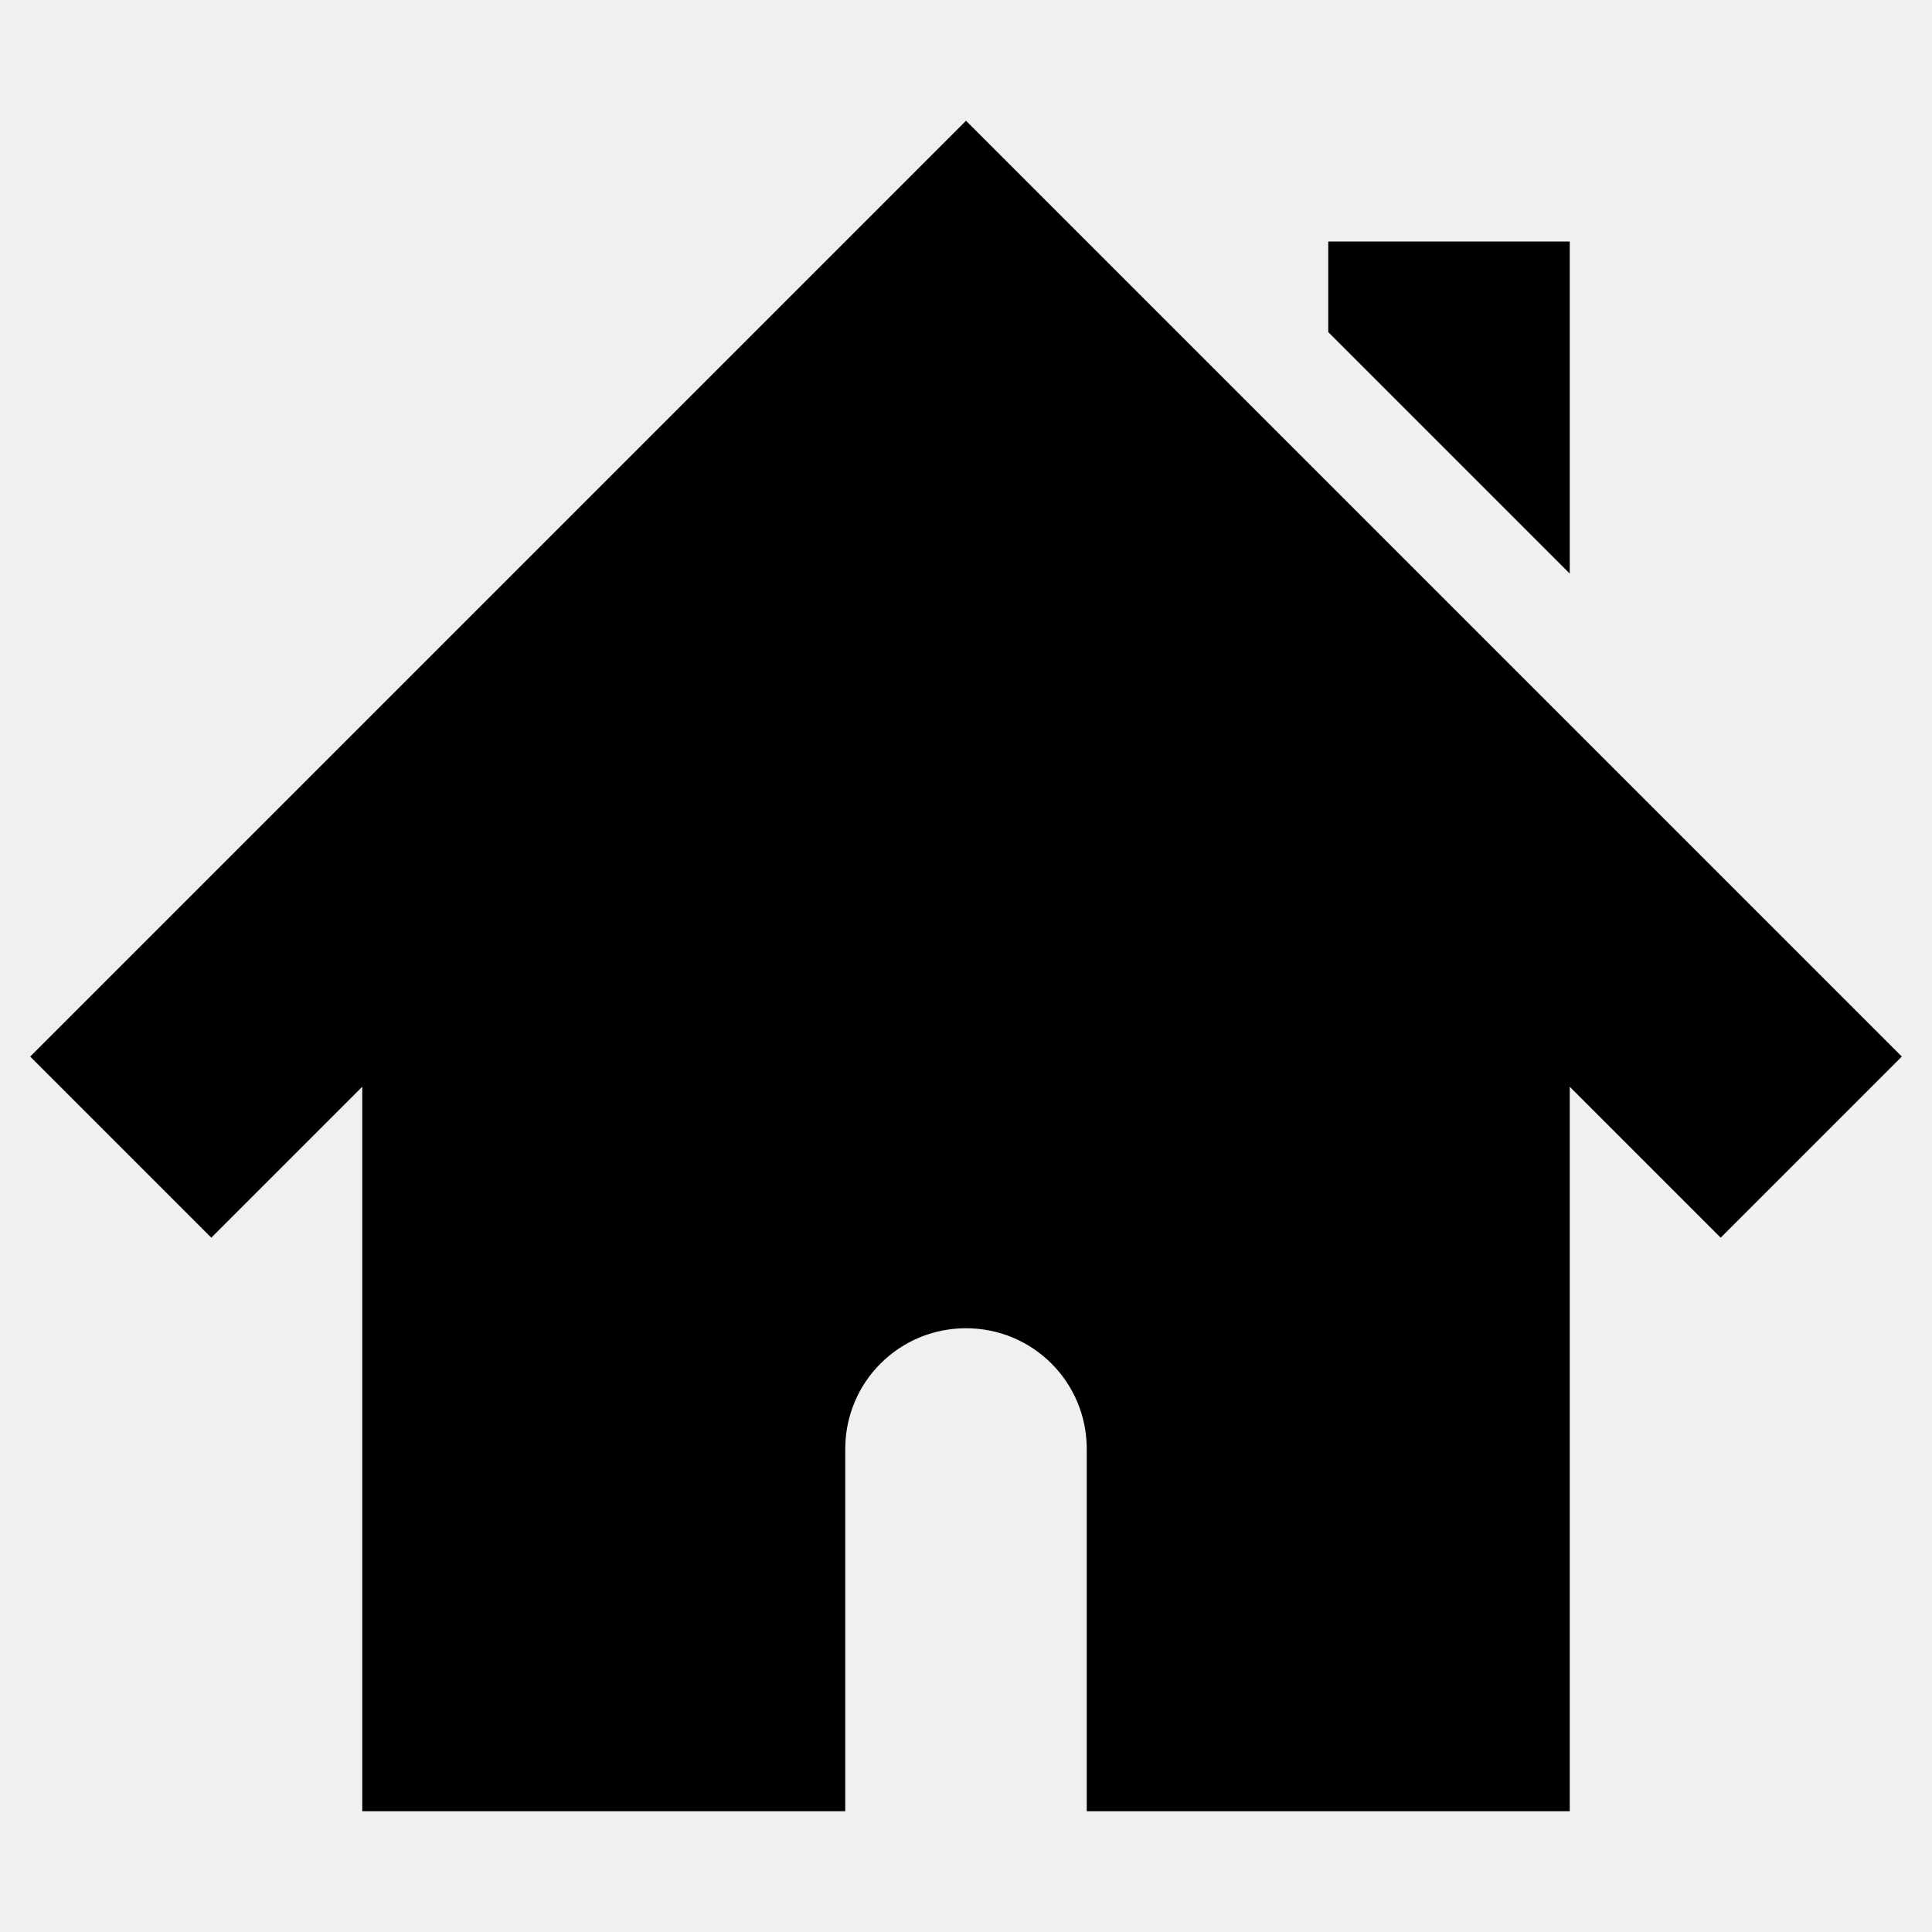
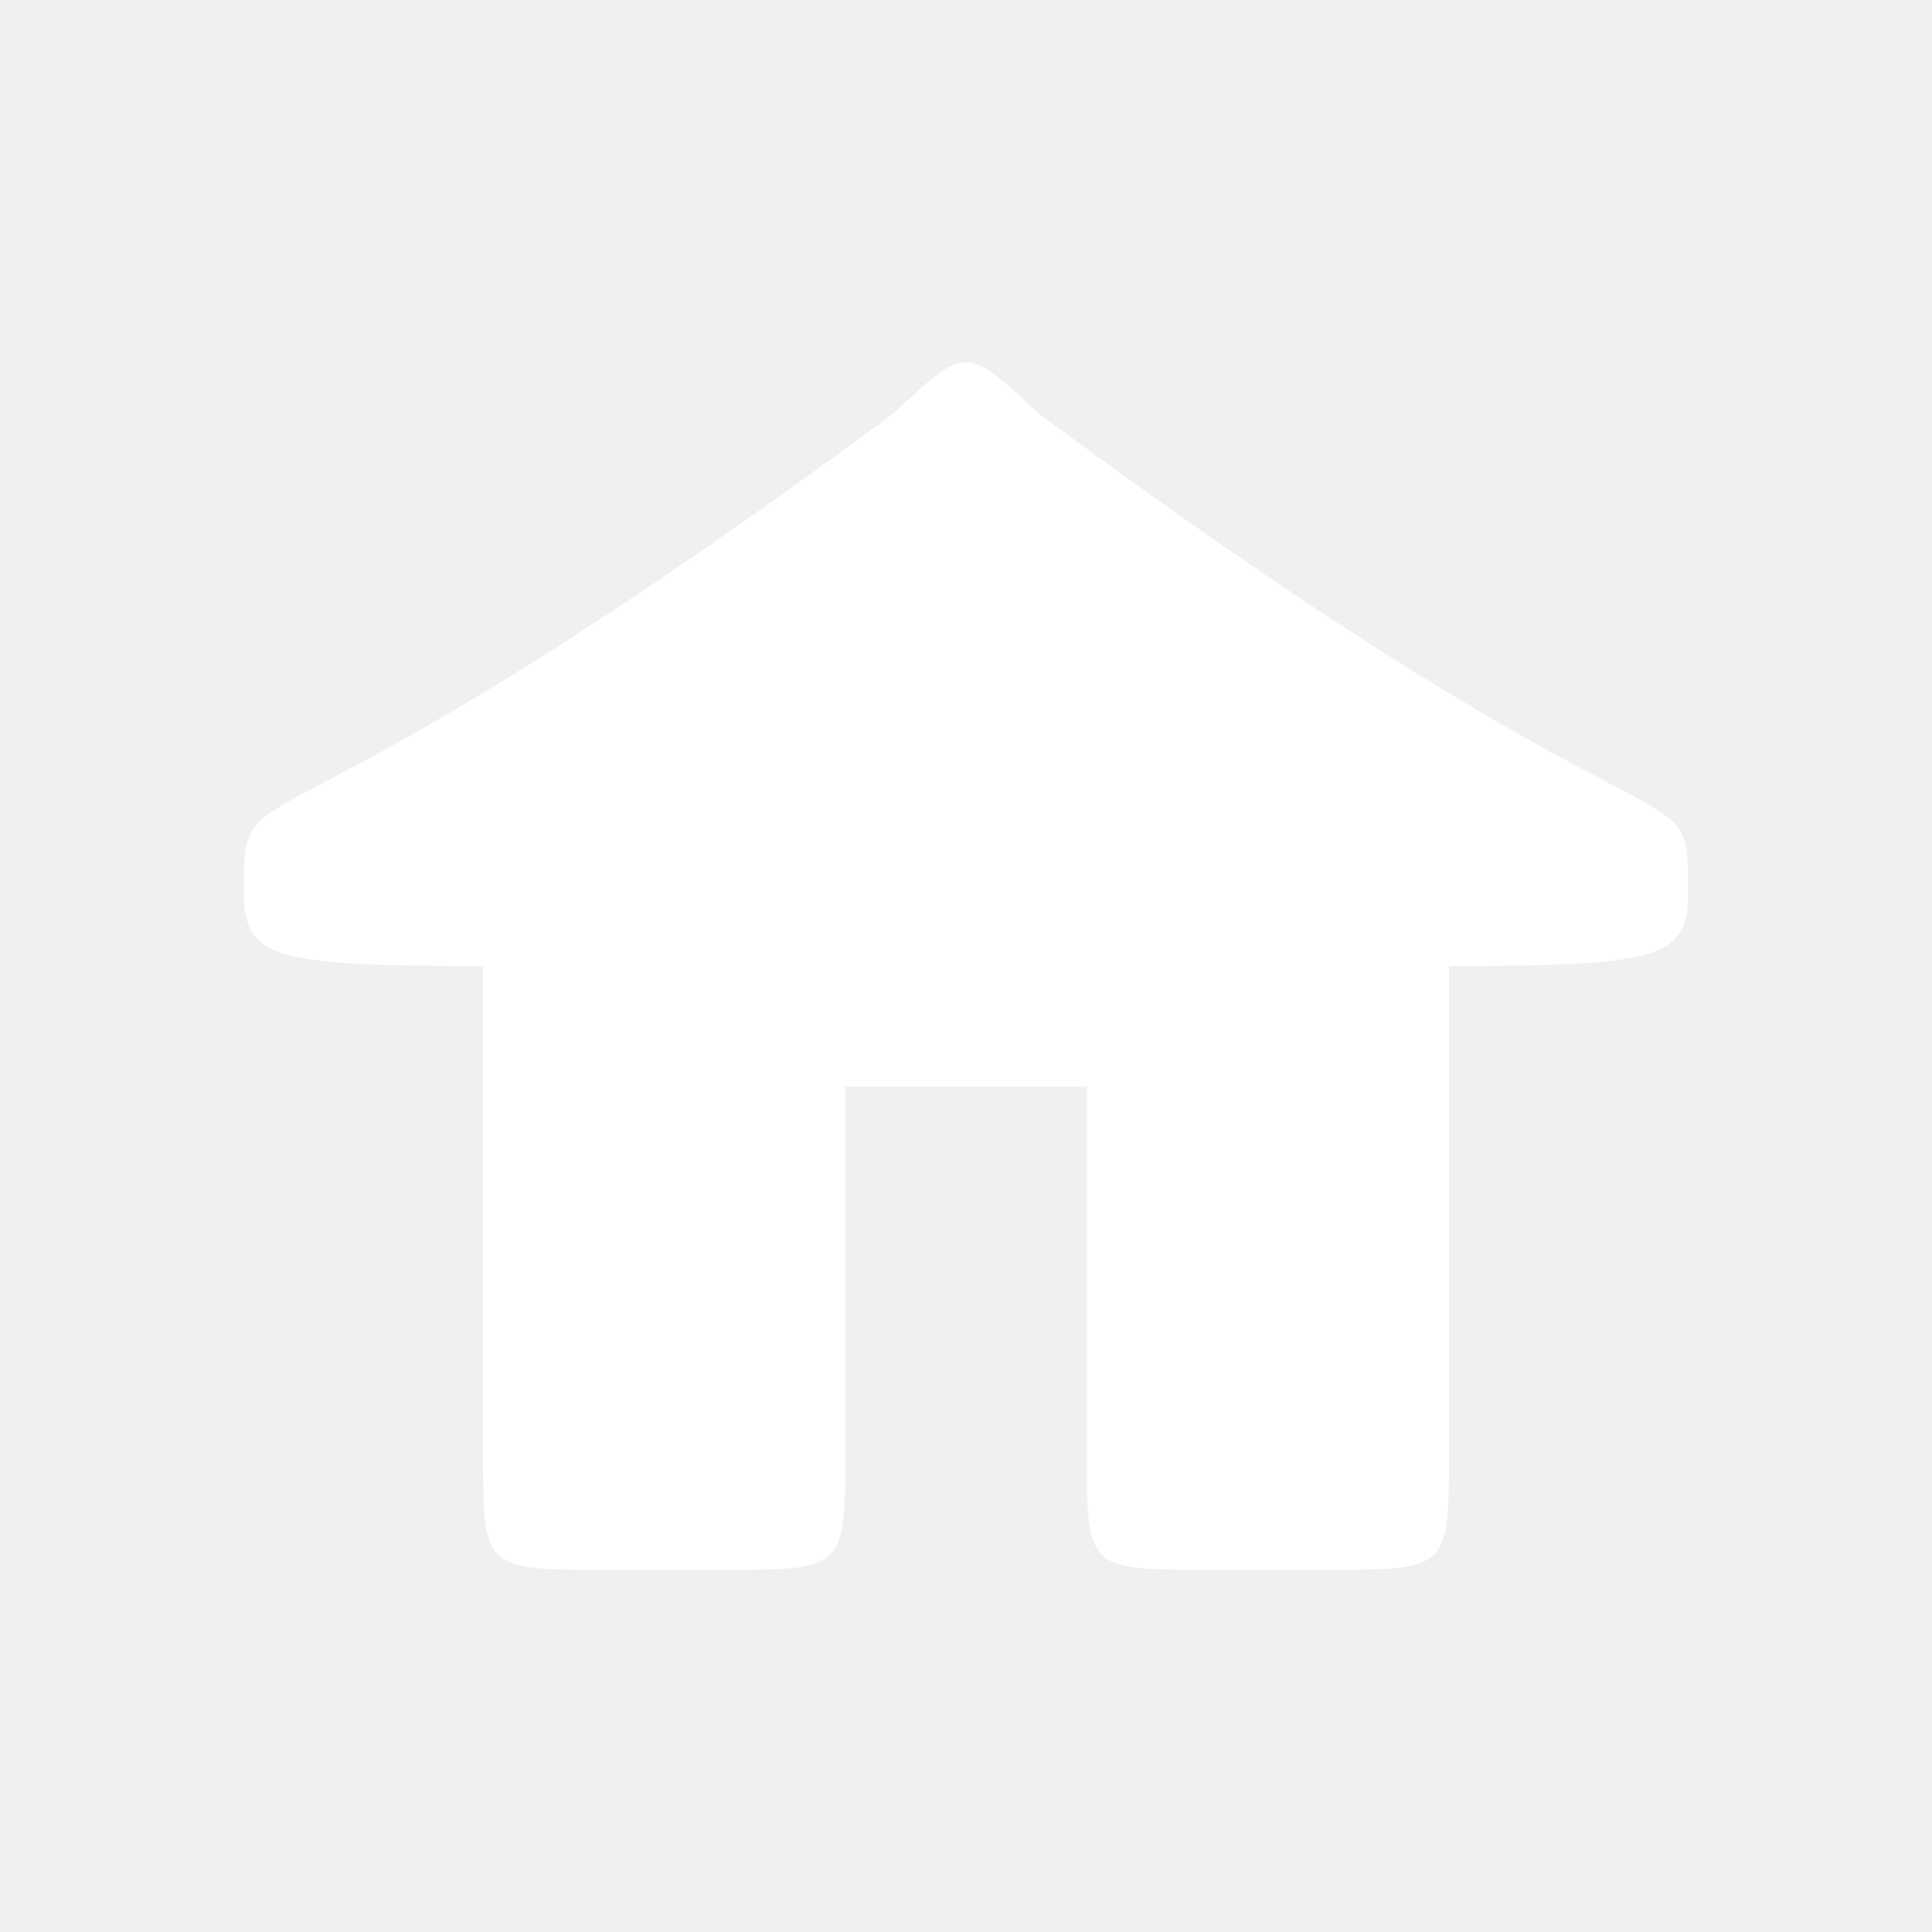
- <svg xmlns="http://www.w3.org/2000/svg" version="1.1" width="16" height="16" id="svg3814">
-   <defs id="defs3816" />
-   <style id="current-color-scheme" type="text/css">.ColorScheme-Text { color:#4d4d4d; }</style>
-   <path d="M 8,1 0.25,8.75 1.75,10.25 3,9 l 0,6 4,0 0,-3 c 0,-0.554 0.446,-1 1,-1 0.554,0 1,0.446 1,1 l 0,3 4,0 0,-6 1.25,1.25 1.5,-1.5 L 8,1 z m 3,1 0,0.75 2,2 L 13,2 11,2 z" id="path2998" style="fill:currentColor;fill-opacity:1;stroke:none" />
+ <svg xmlns="http://www.w3.org/2000/svg" width="32" height="32" viewBox="0 0 32 32" version="1.1">
+   <path style="fill:#ffffff;fill-opacity:1" d="M 14.805 6.844 C 4.172 14.703 4.039 12.566 4.039 14.73 C 4.039 15.859 4.41 16 8 16 L 8 24 C 8 26 8 26 10 26 L 12 26 C 14 26 14 26 14 24 L 14 18 C 15.992 18 16.008 18 18 18 L 18 24 C 18 26 18 26 20 26 L 22 26 C 24 26 24 26 24 24 L 24 16 C 27.59 16 27.961 15.859 27.961 14.73 C 27.961 12.562 27.875 14.742 17.195 6.844 C 16 5.719 16 5.719 14.805 6.844 Z" />
</svg>
